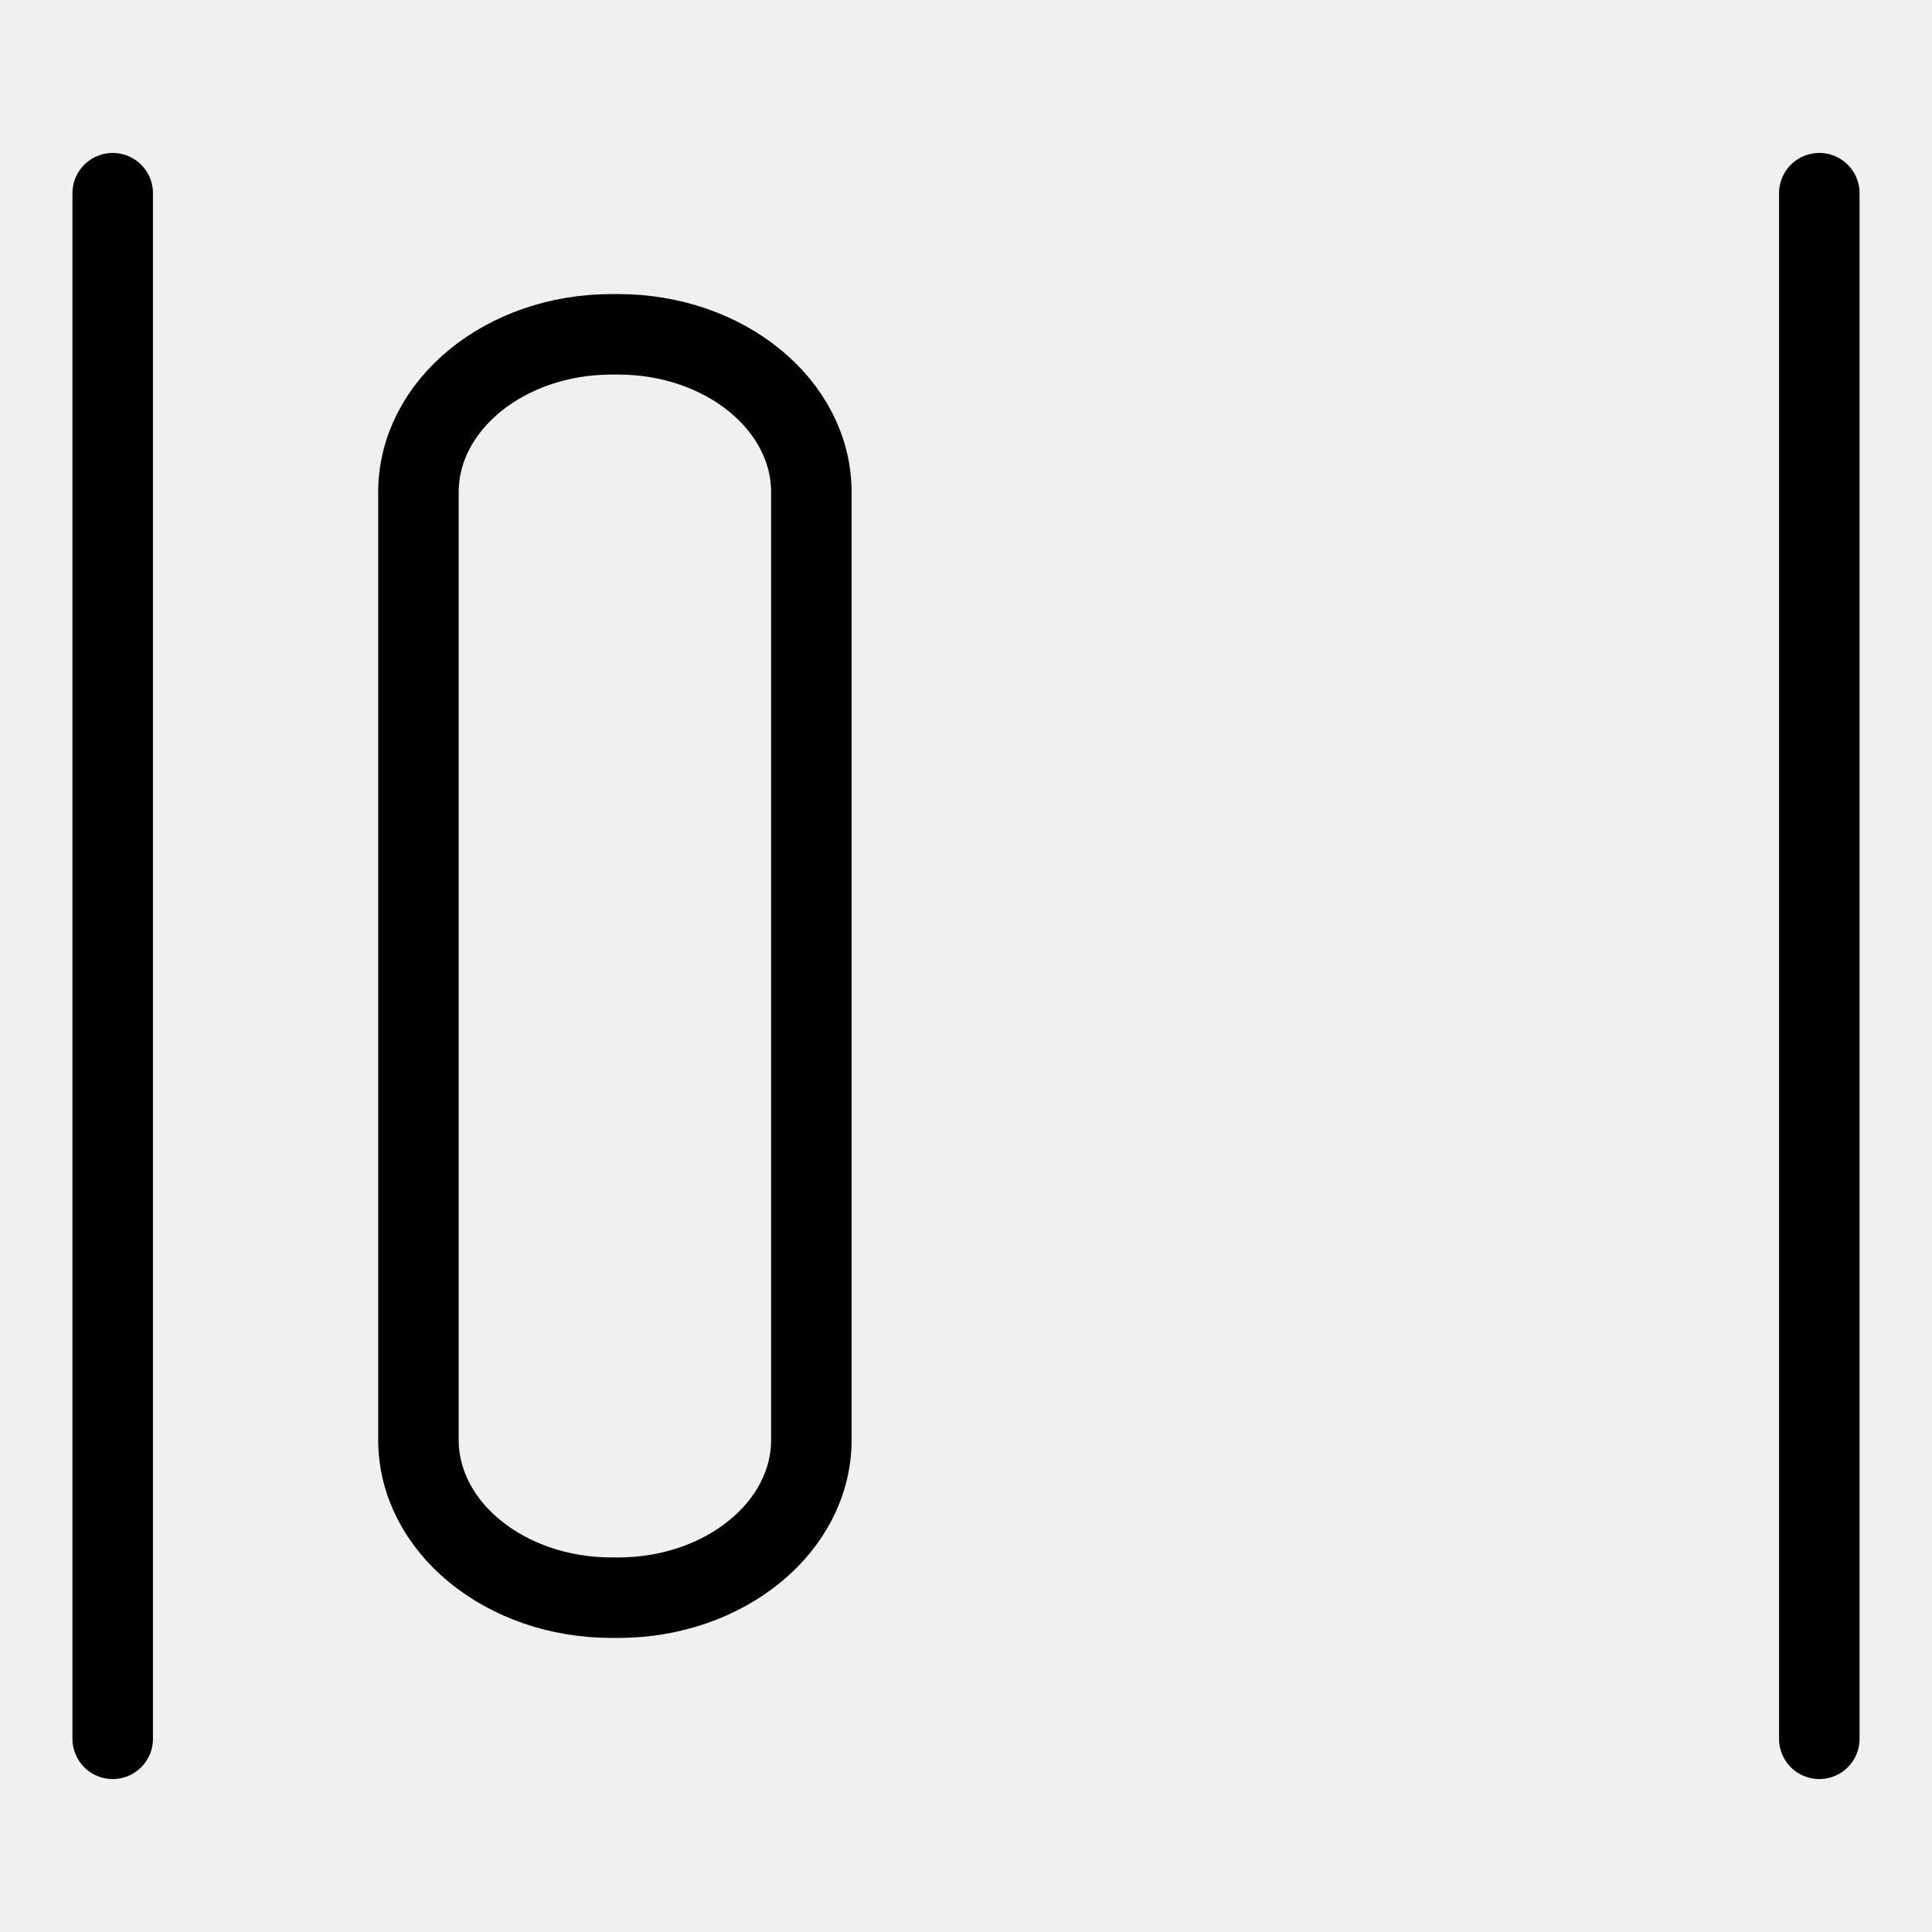
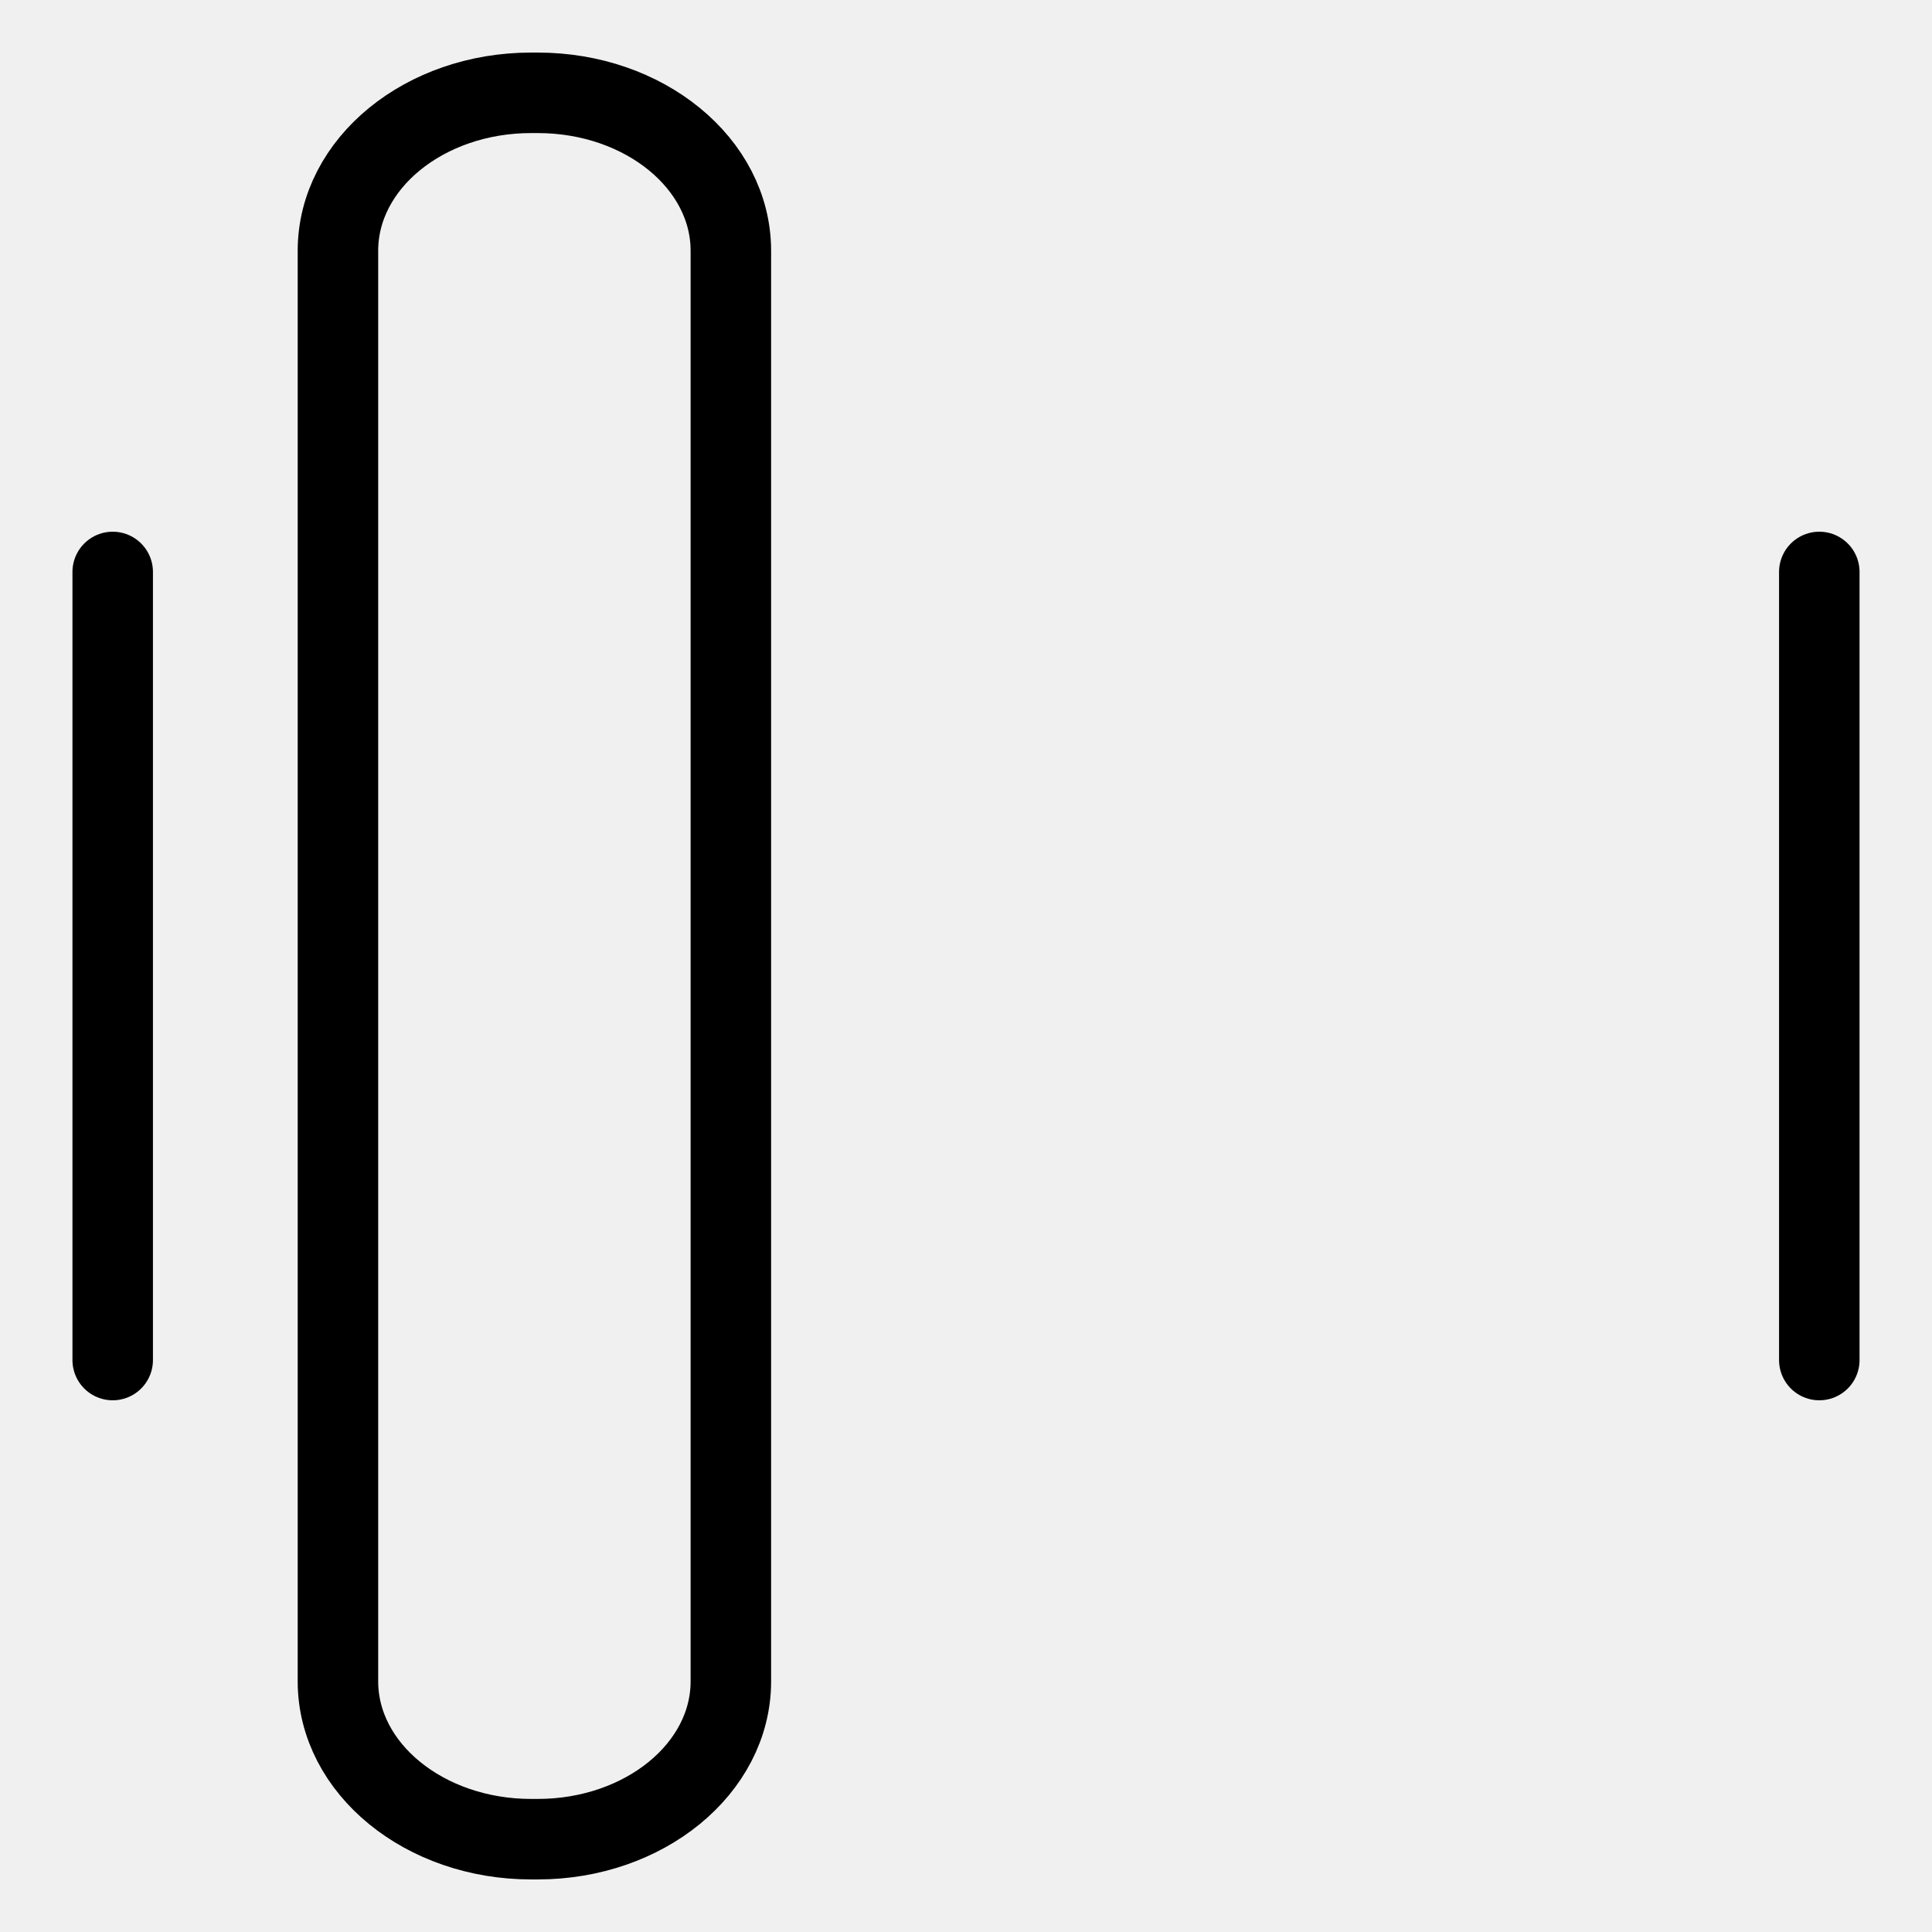
<svg xmlns="http://www.w3.org/2000/svg" width="24" height="24" viewBox="0 0 24 24" fill="none">
-   <path d="M1.4 2.4L1.4 21.6" stroke="currentColor" stroke-linecap="round" stroke-linejoin="round" />
-   <path d="M7.679 4.153C9.005 4.153 10.079 5.031 10.079 6.115L10.079 17.886C10.079 18.969 9.005 19.847 7.679 19.847L7.598 19.847C6.273 19.847 5.198 18.969 5.198 17.886L5.198 6.115C5.198 5.031 6.273 4.153 7.598 4.153L7.679 4.153Z" stroke="currentColor" stroke-linecap="round" stroke-linejoin="round" />
-   <path d="M22.6 2.4L22.6 21.6" stroke="currentColor" stroke-linecap="round" stroke-linejoin="round" />
+   <g clip-path="url(#clip0_1475_13945)">
+     <path d="M1.4 7.105L1.4 16.895" stroke="currentColor" stroke-linecap="round" stroke-linejoin="round" />
+     <path d="M6.679 1.153C8.005 1.153 9.079 2.031 9.079 3.115L9.079 20.886C9.079 21.969 8.005 22.847 6.679 22.847L6.598 22.847C5.273 22.847 4.198 21.969 4.198 20.886L4.198 3.115C4.198 2.031 5.273 1.153 6.598 1.153L6.679 1.153Z" stroke="currentColor" stroke-linecap="round" stroke-linejoin="round" />
+     <path d="M22.6 7.105L22.6 16.895" stroke="currentColor" stroke-linecap="round" stroke-linejoin="round" />
+   </g>
+   <defs>
+     <clipPath id="clip0_1475_13945">
+       <rect width="24" height="24" fill="white" />
+     </clipPath>
+   </defs>
</svg>
